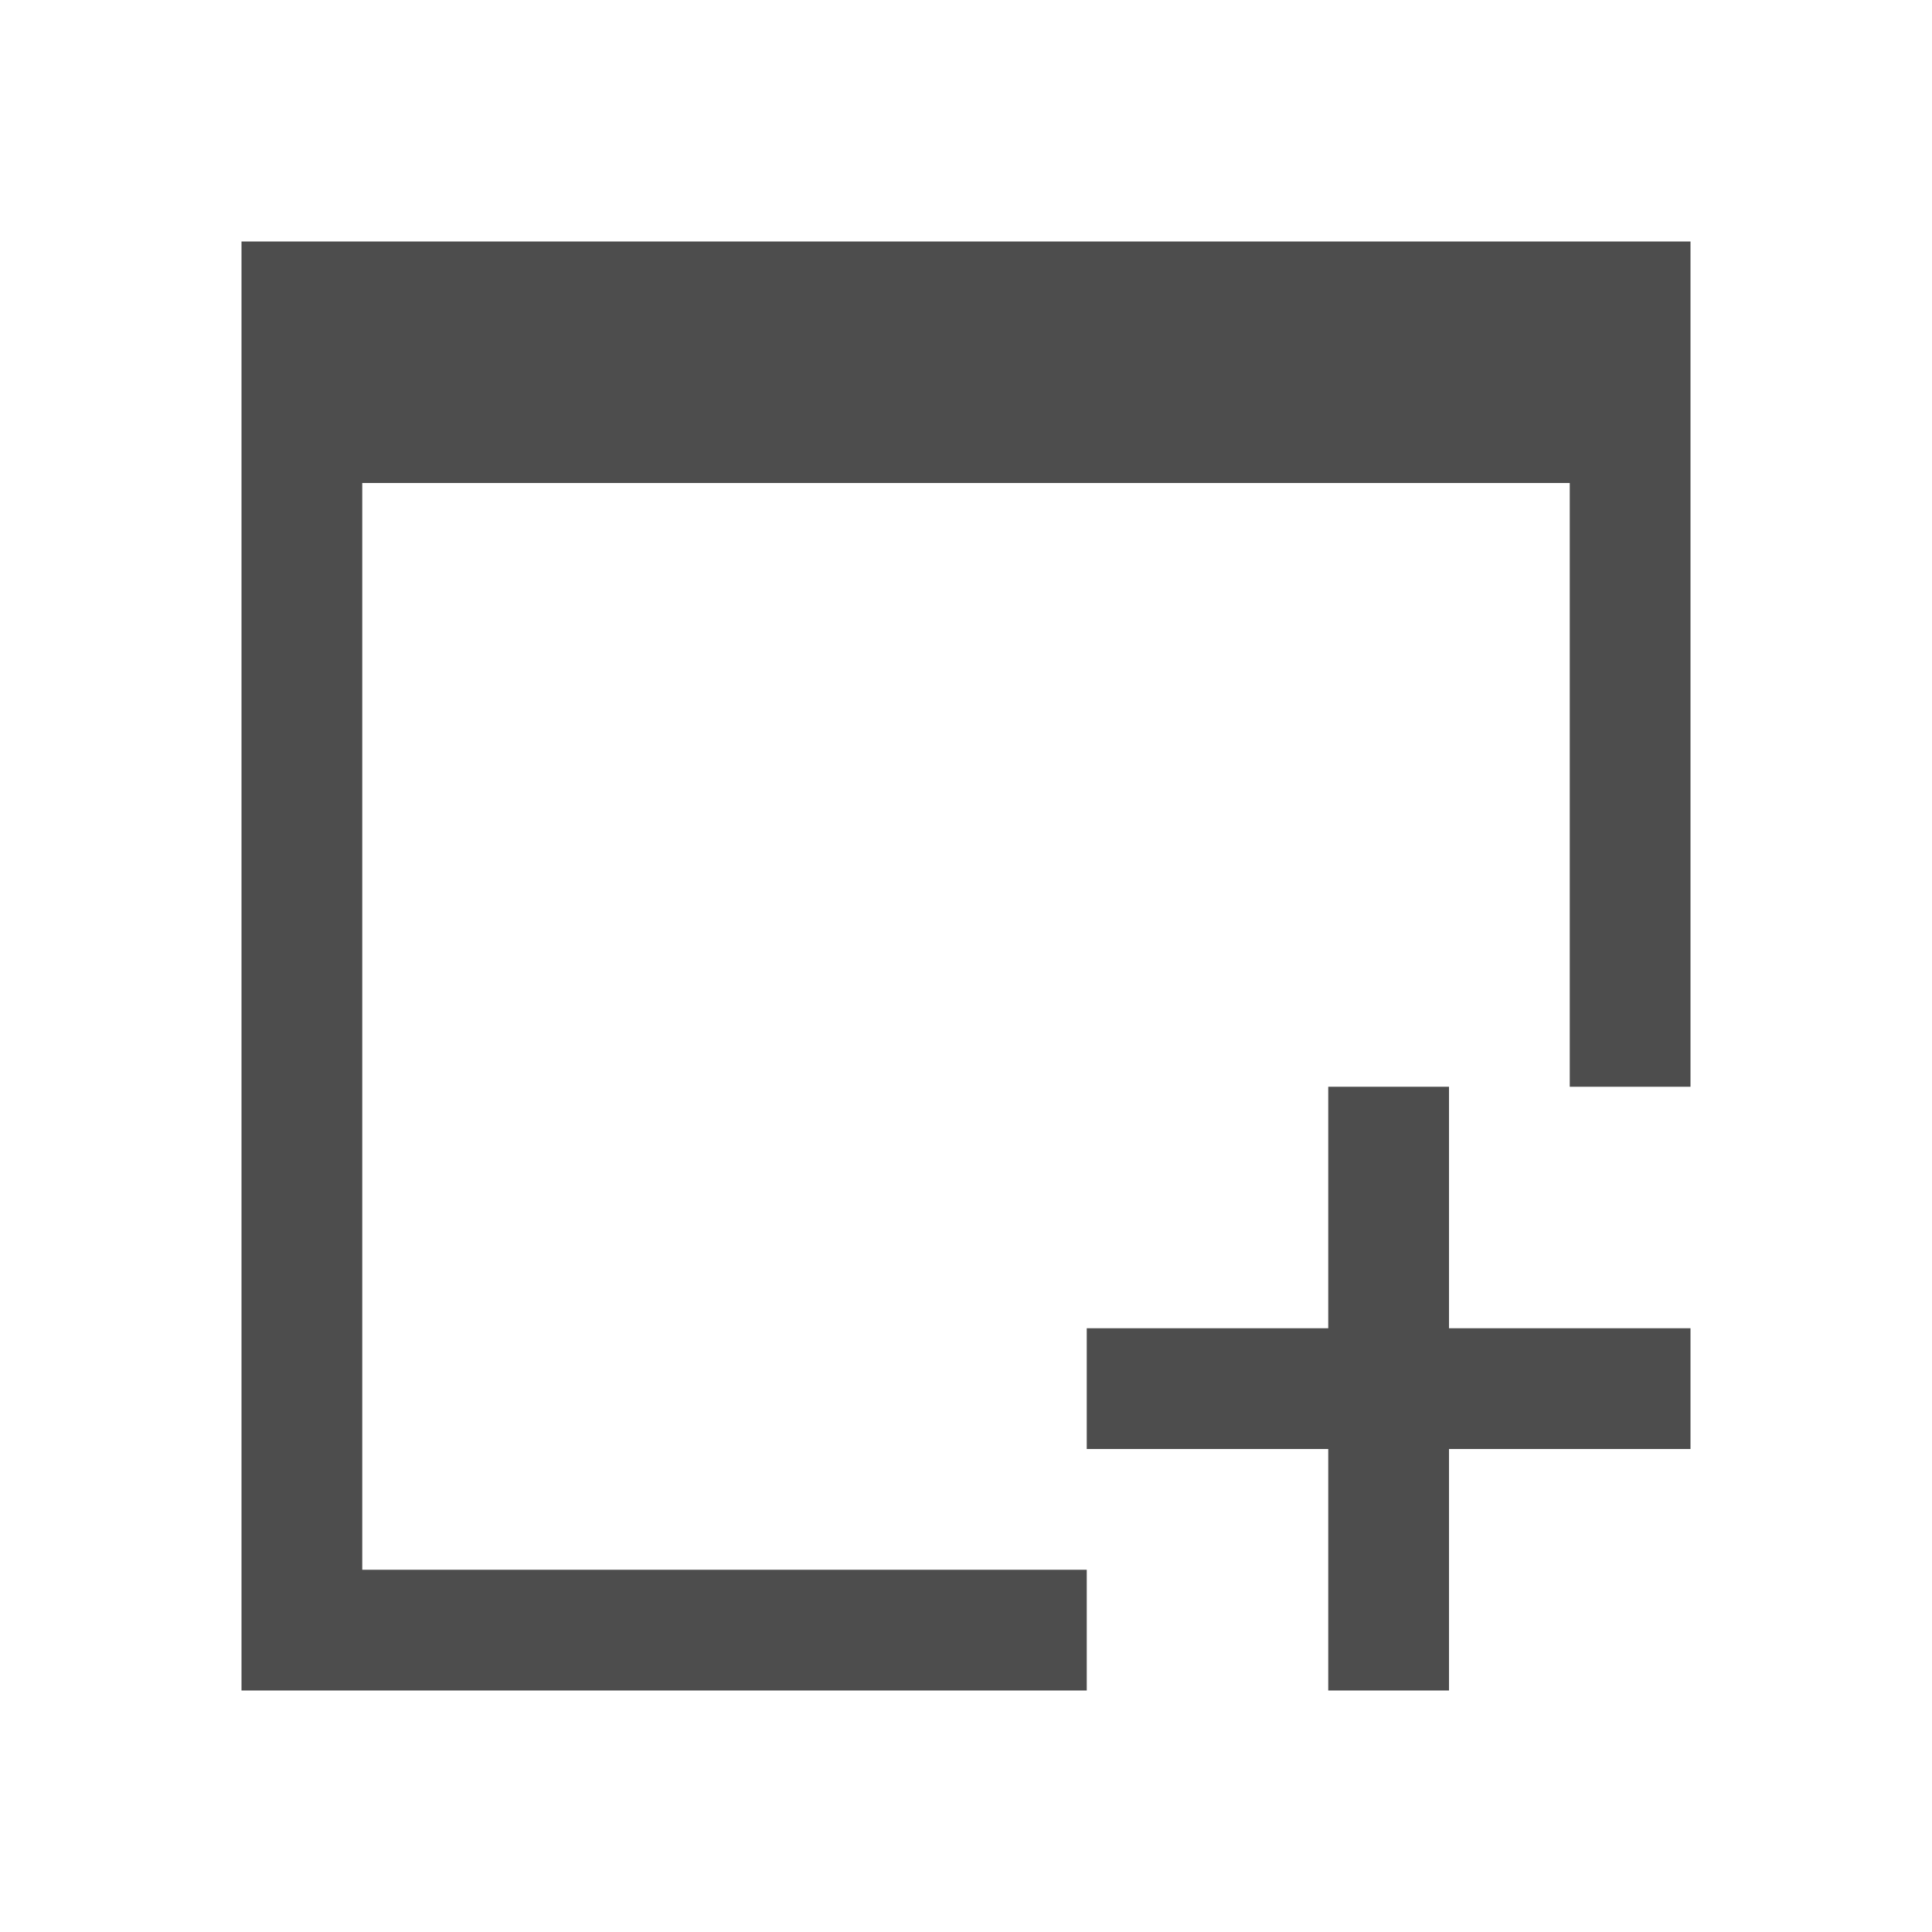
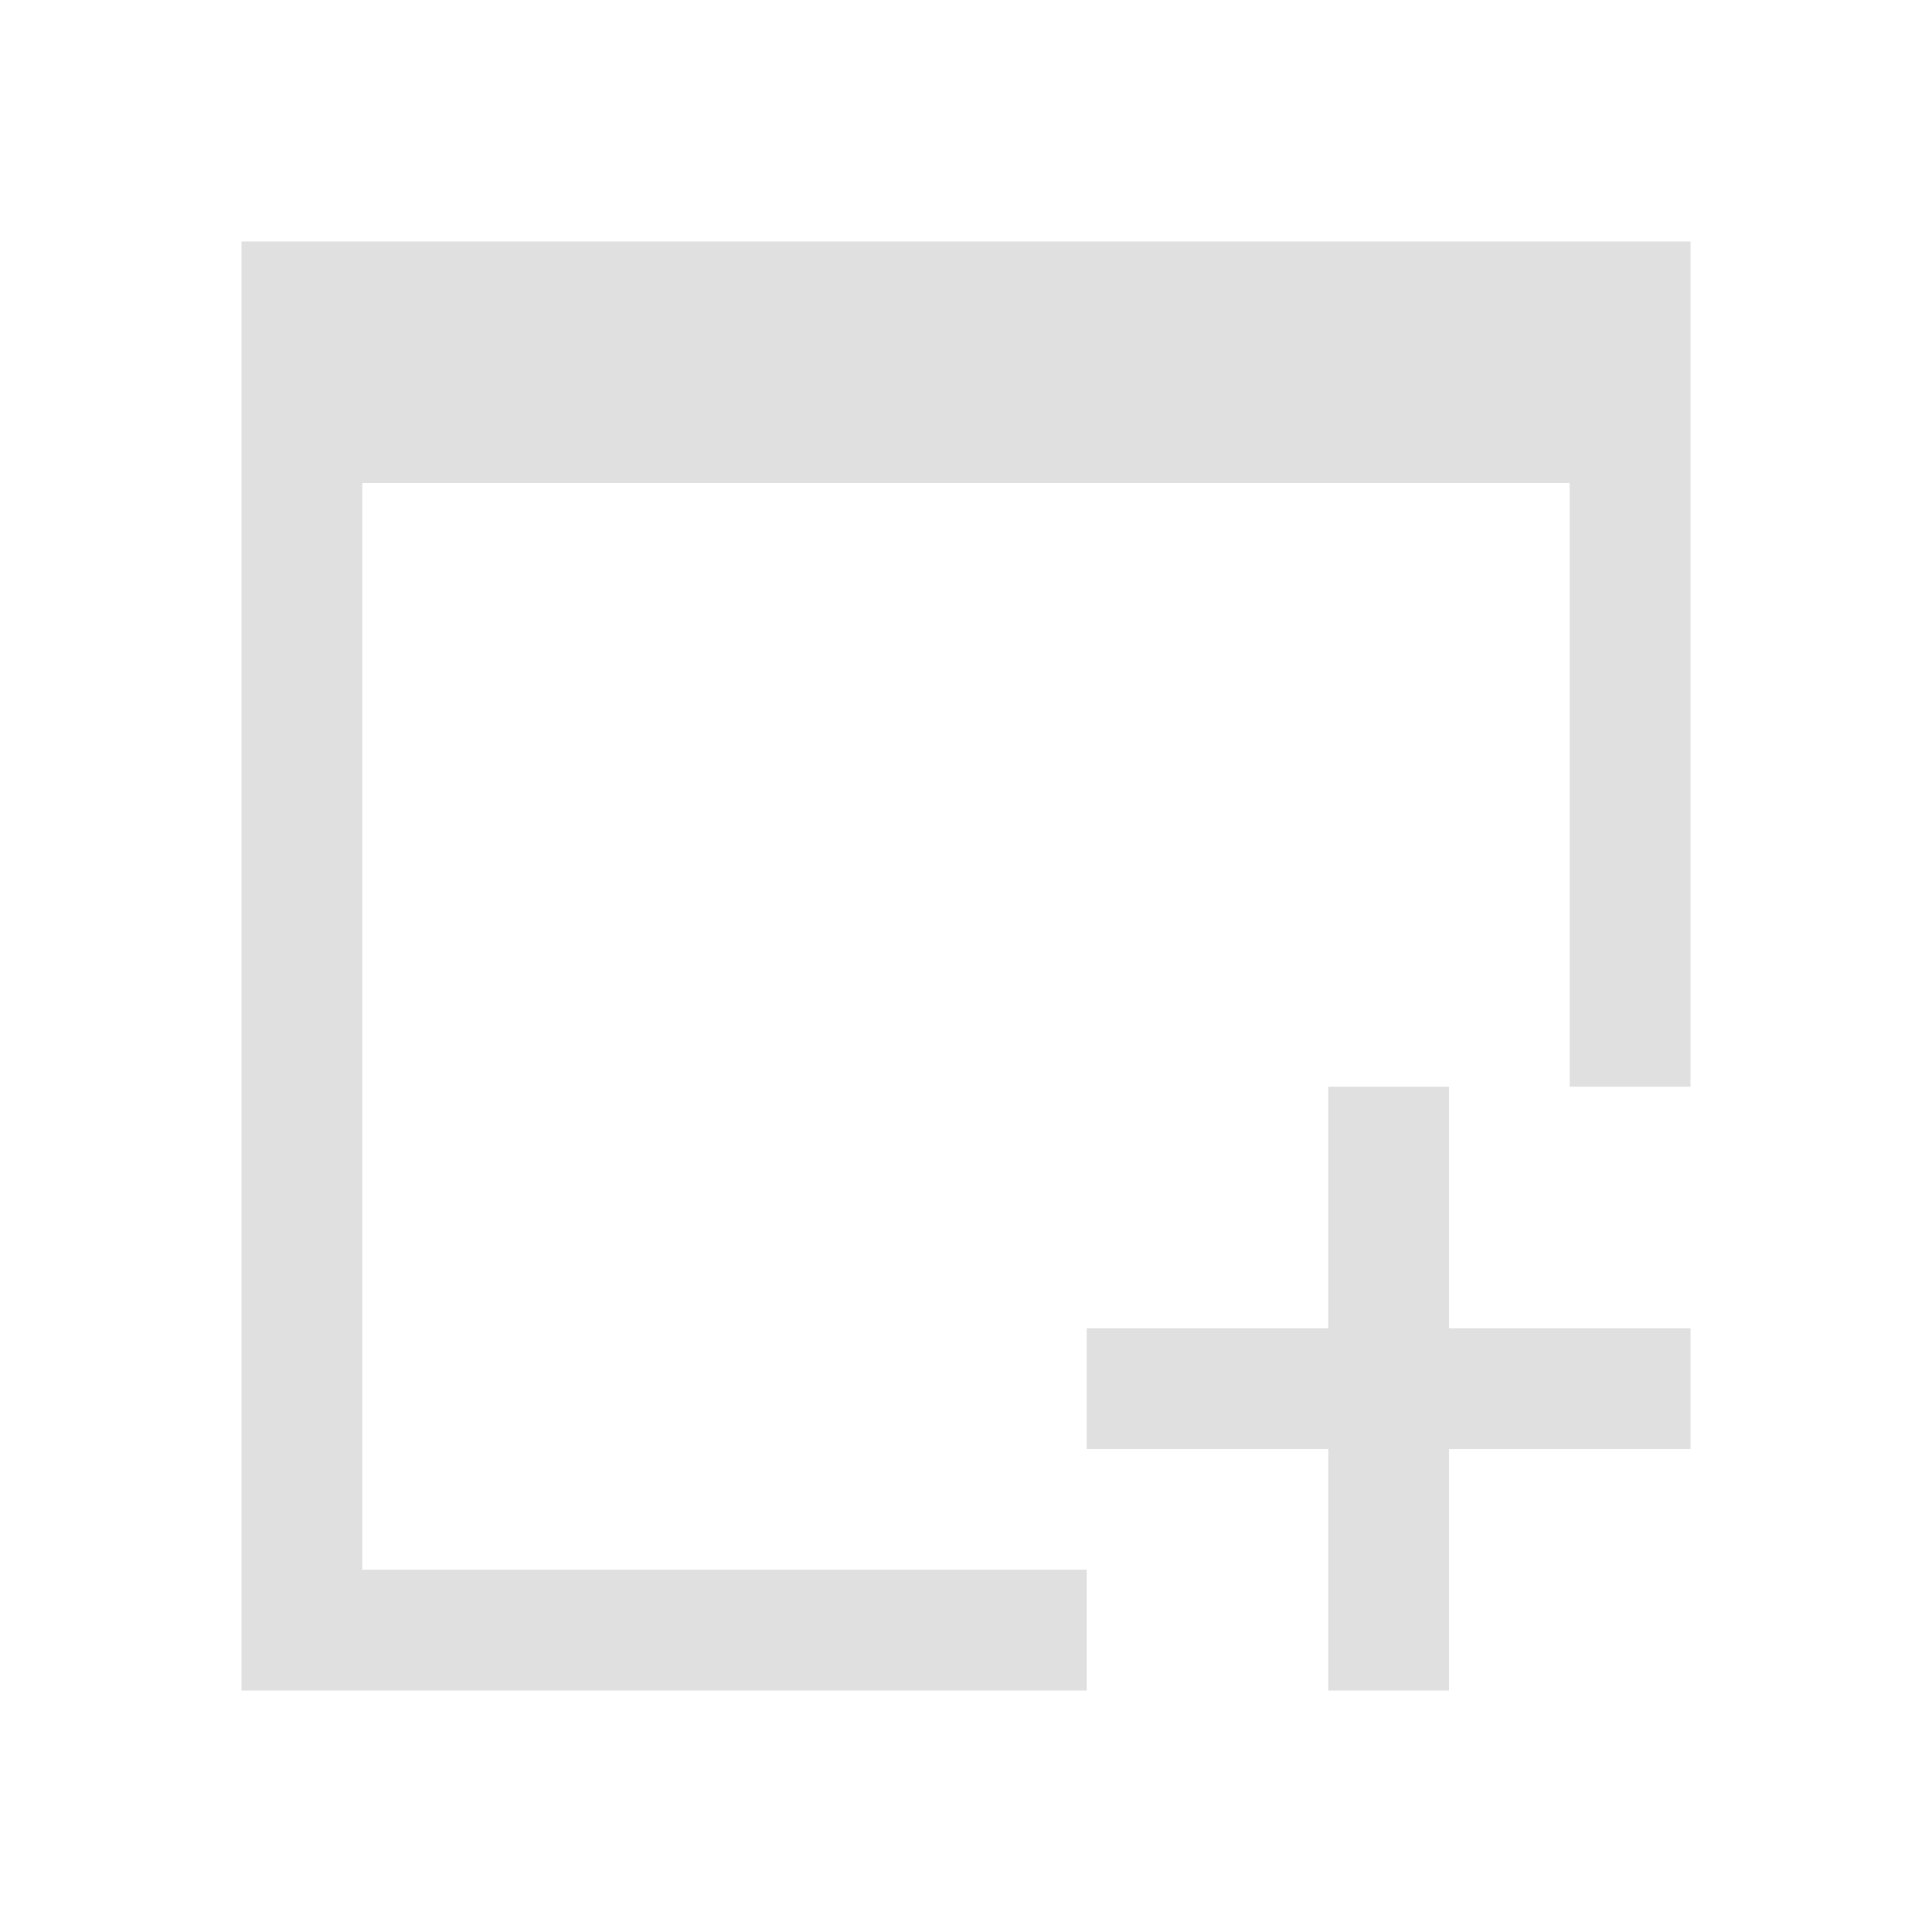
<svg xmlns="http://www.w3.org/2000/svg" viewBox="0 0 16 16">
  <defs id="defs3051">
    <style type="text/css" id="current-color-scheme">
      .ColorScheme-Text {
-         color:#4d4d4d;
+         color:#e0e0e0;
      }
      </style>
  </defs>
  <path style="fill:currentColor;fill-opacity:1;stroke:none" d="M 2 2 L 2 14 L 9 14 L 9 13 L 3 13 L 3 4 L 13 4 L 13 9 L 14 9 L 14 2 L 2 2 z M 11 9 L 11 11 L 9 11 L 9 12 L 11 12 L 11 14 L 12 14 L 12 12 L 14 12 L 14 11 L 12 11 L 12 9 L 11 9 z " class="ColorScheme-Text" id="rect4498" />
</svg>
